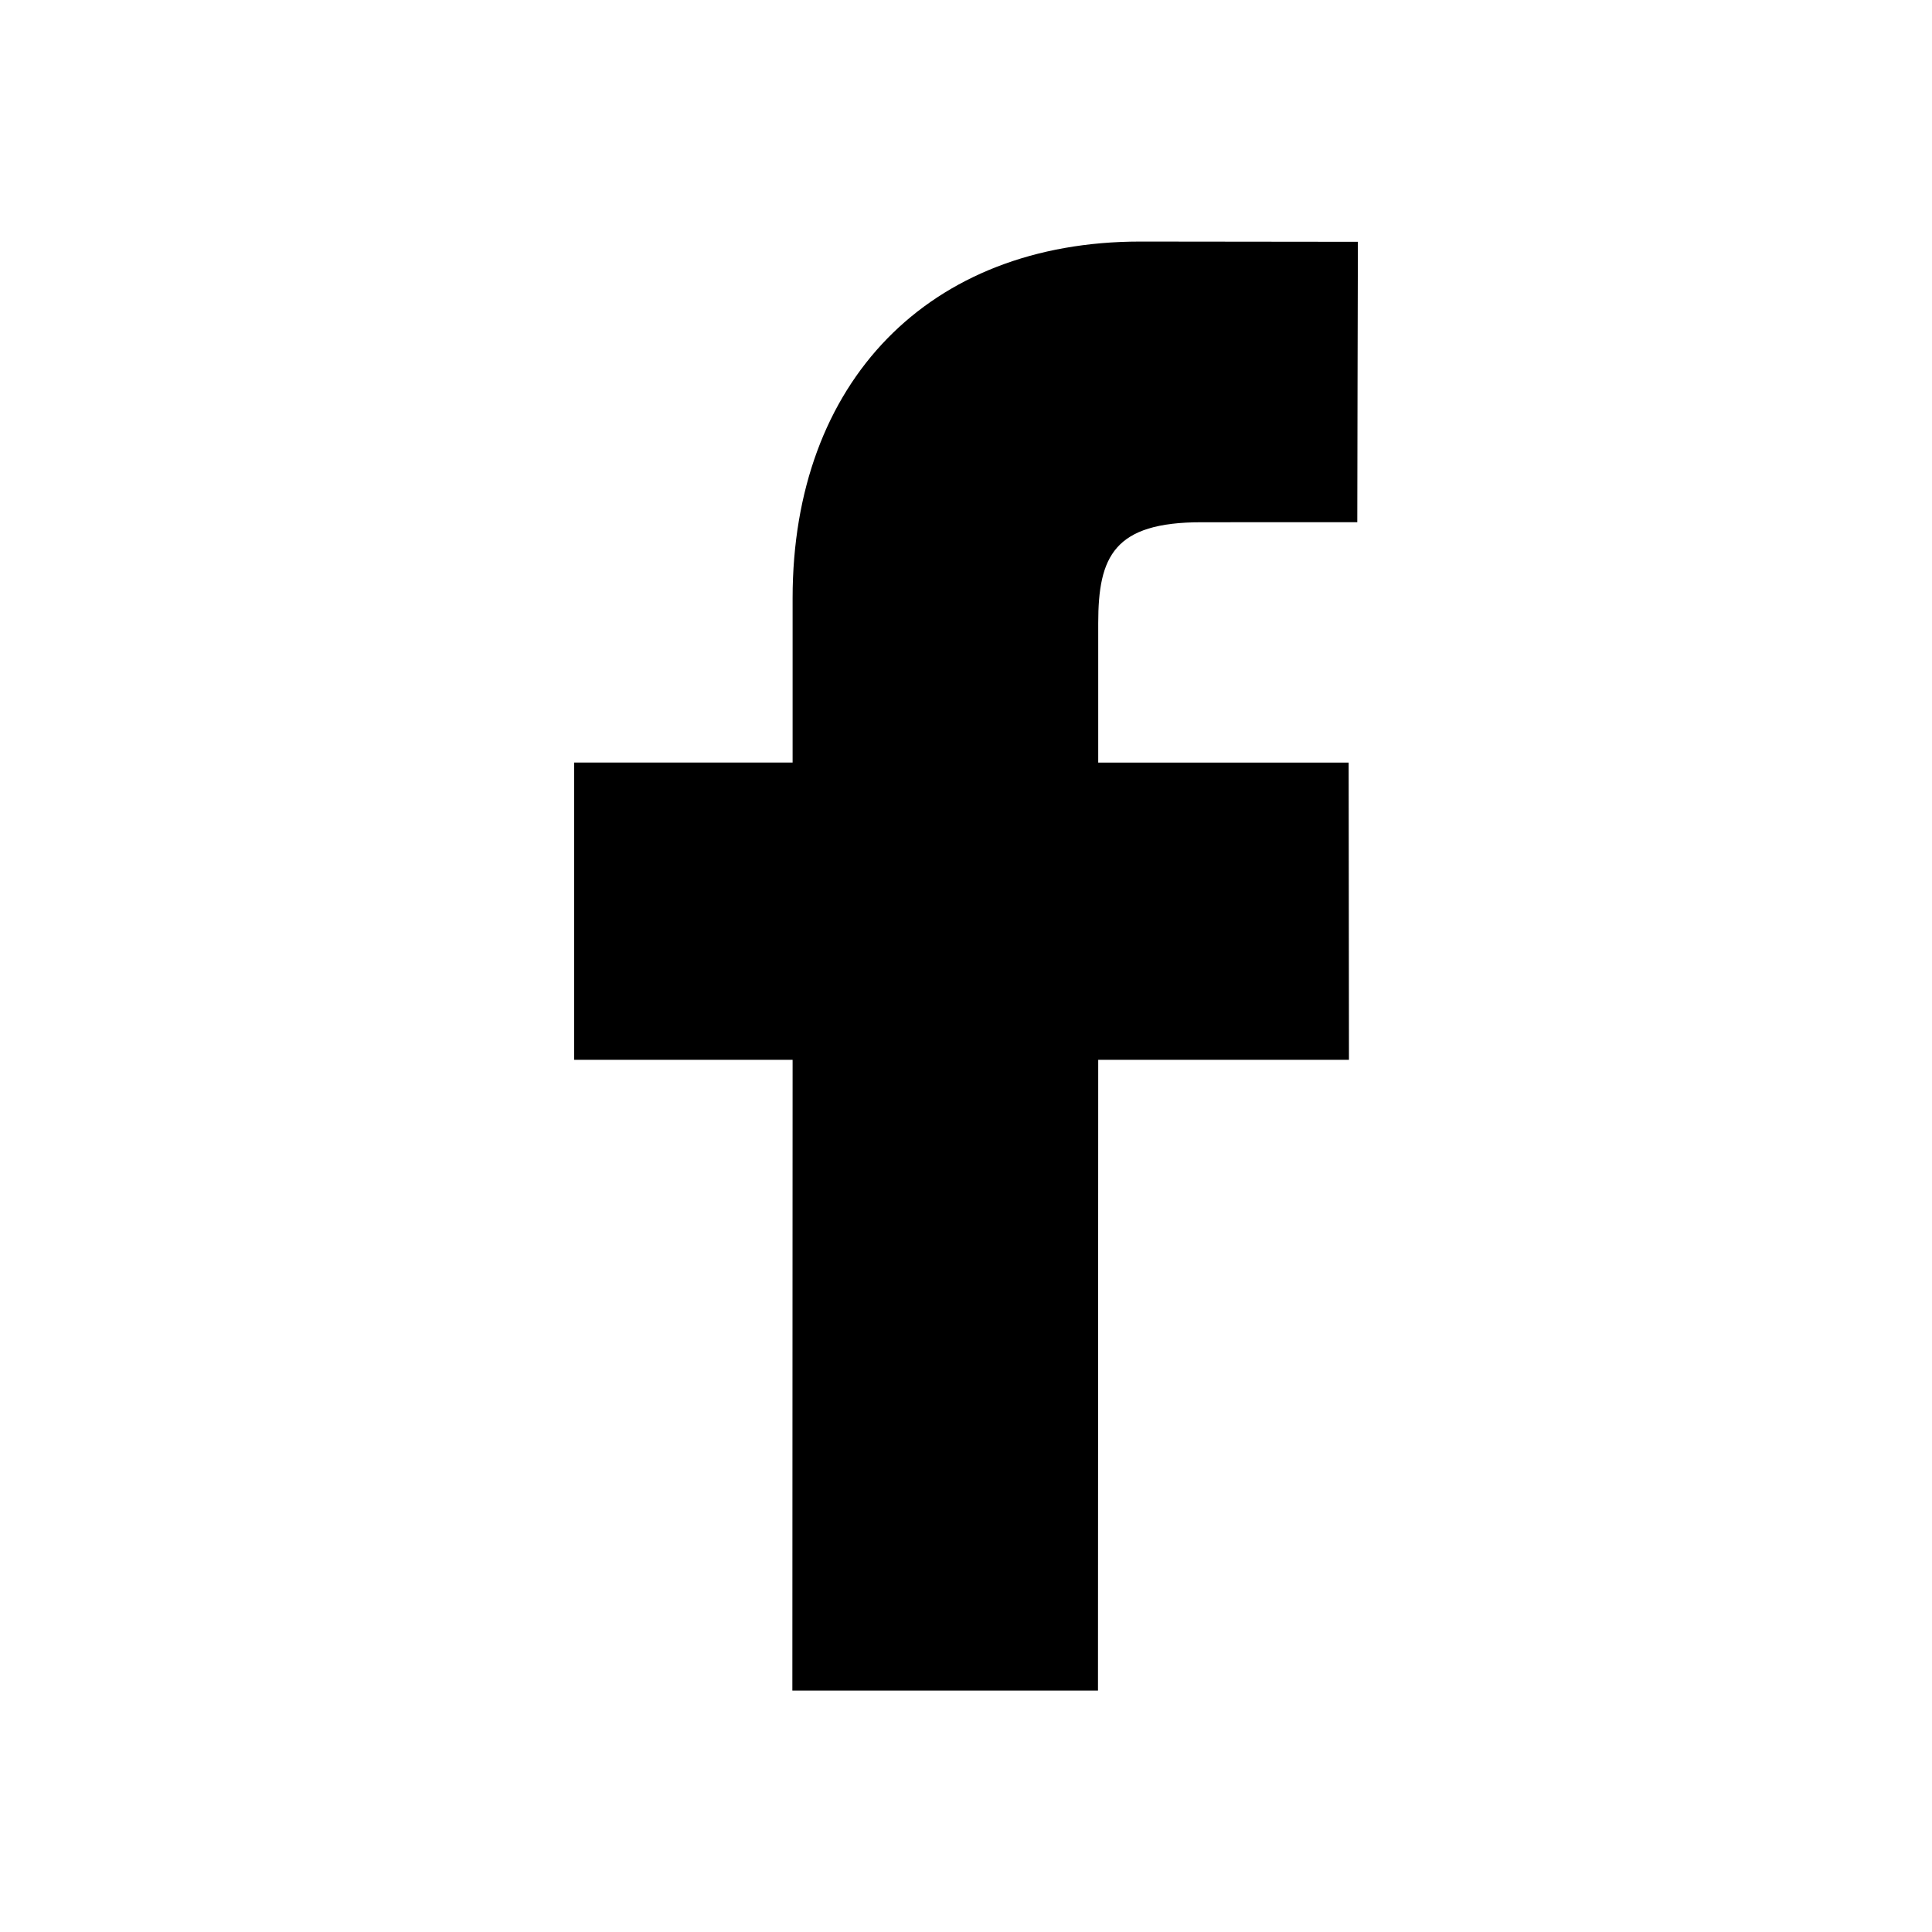
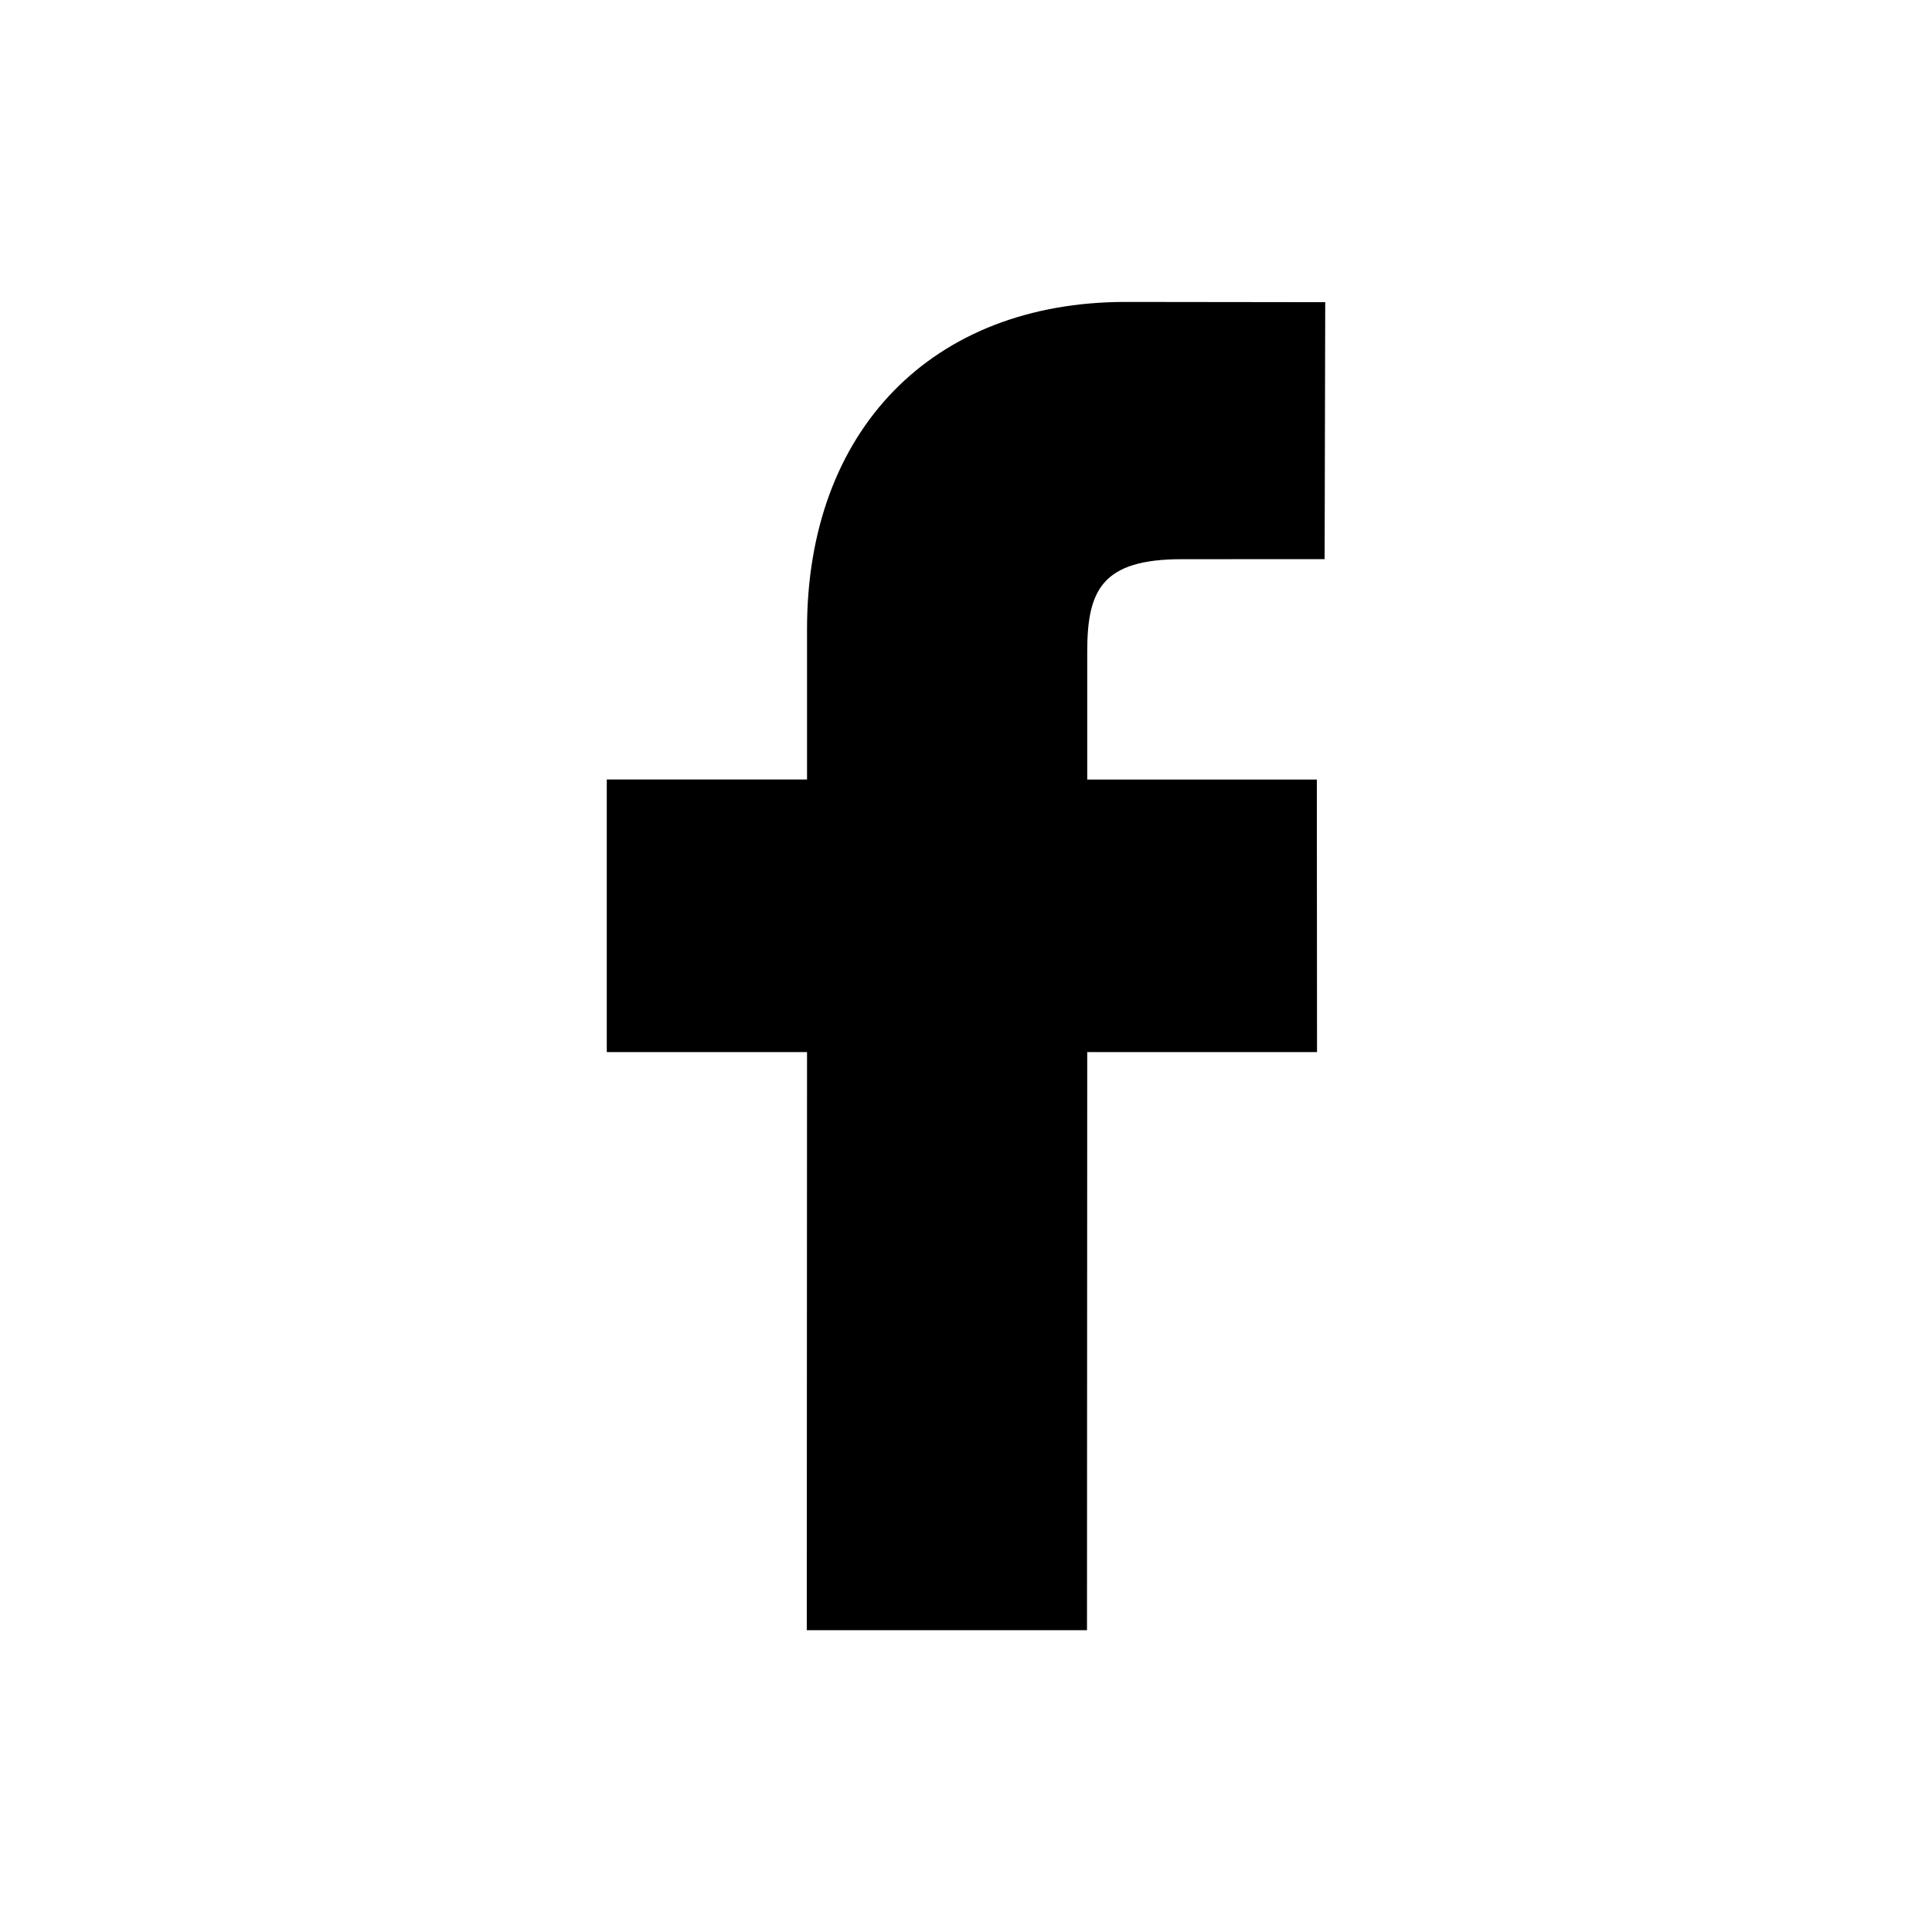
<svg xmlns="http://www.w3.org/2000/svg" version="1.1" id="facebook" x="0px" y="0px" width="32px" height="32px" viewBox="0 0 32 32" enable-background="new 0 0 32 32" xml:space="preserve">
-   <path d="M22.491,4.005l-3.606-0.004c-3.497,0-5.757,2.317-5.757,5.907v2.722H9.509c0,0,0,4.943,0,4.924h3.619   c0,0-0.004,10.46-0.004,10.447h5.062l0.004-10.447h4.153l-0.005-4.923h-4.148v-2.309c0-1.11,0.264-1.672,1.709-1.672l2.582-0.001   C22.479,8.649,22.491,4.035,22.491,4.005z" />
+   <path d="M21.95,5.005l-3.306-0.004c-3.206,0-5.277,2.124-5.277,5.415v2.495H10.05c0,0,0,4.531,0,4.515h3.317  c0,0-0.004,9.586-0.004,9.575h4.641l0.004-9.575h3.806l-0.003-4.514h-3.803v-2.117c0-1.018,0.241-1.533,1.566-1.533l2.366-0.001  C21.939,9.261,21.95,5.032,21.95,5.005z" />
</svg>
